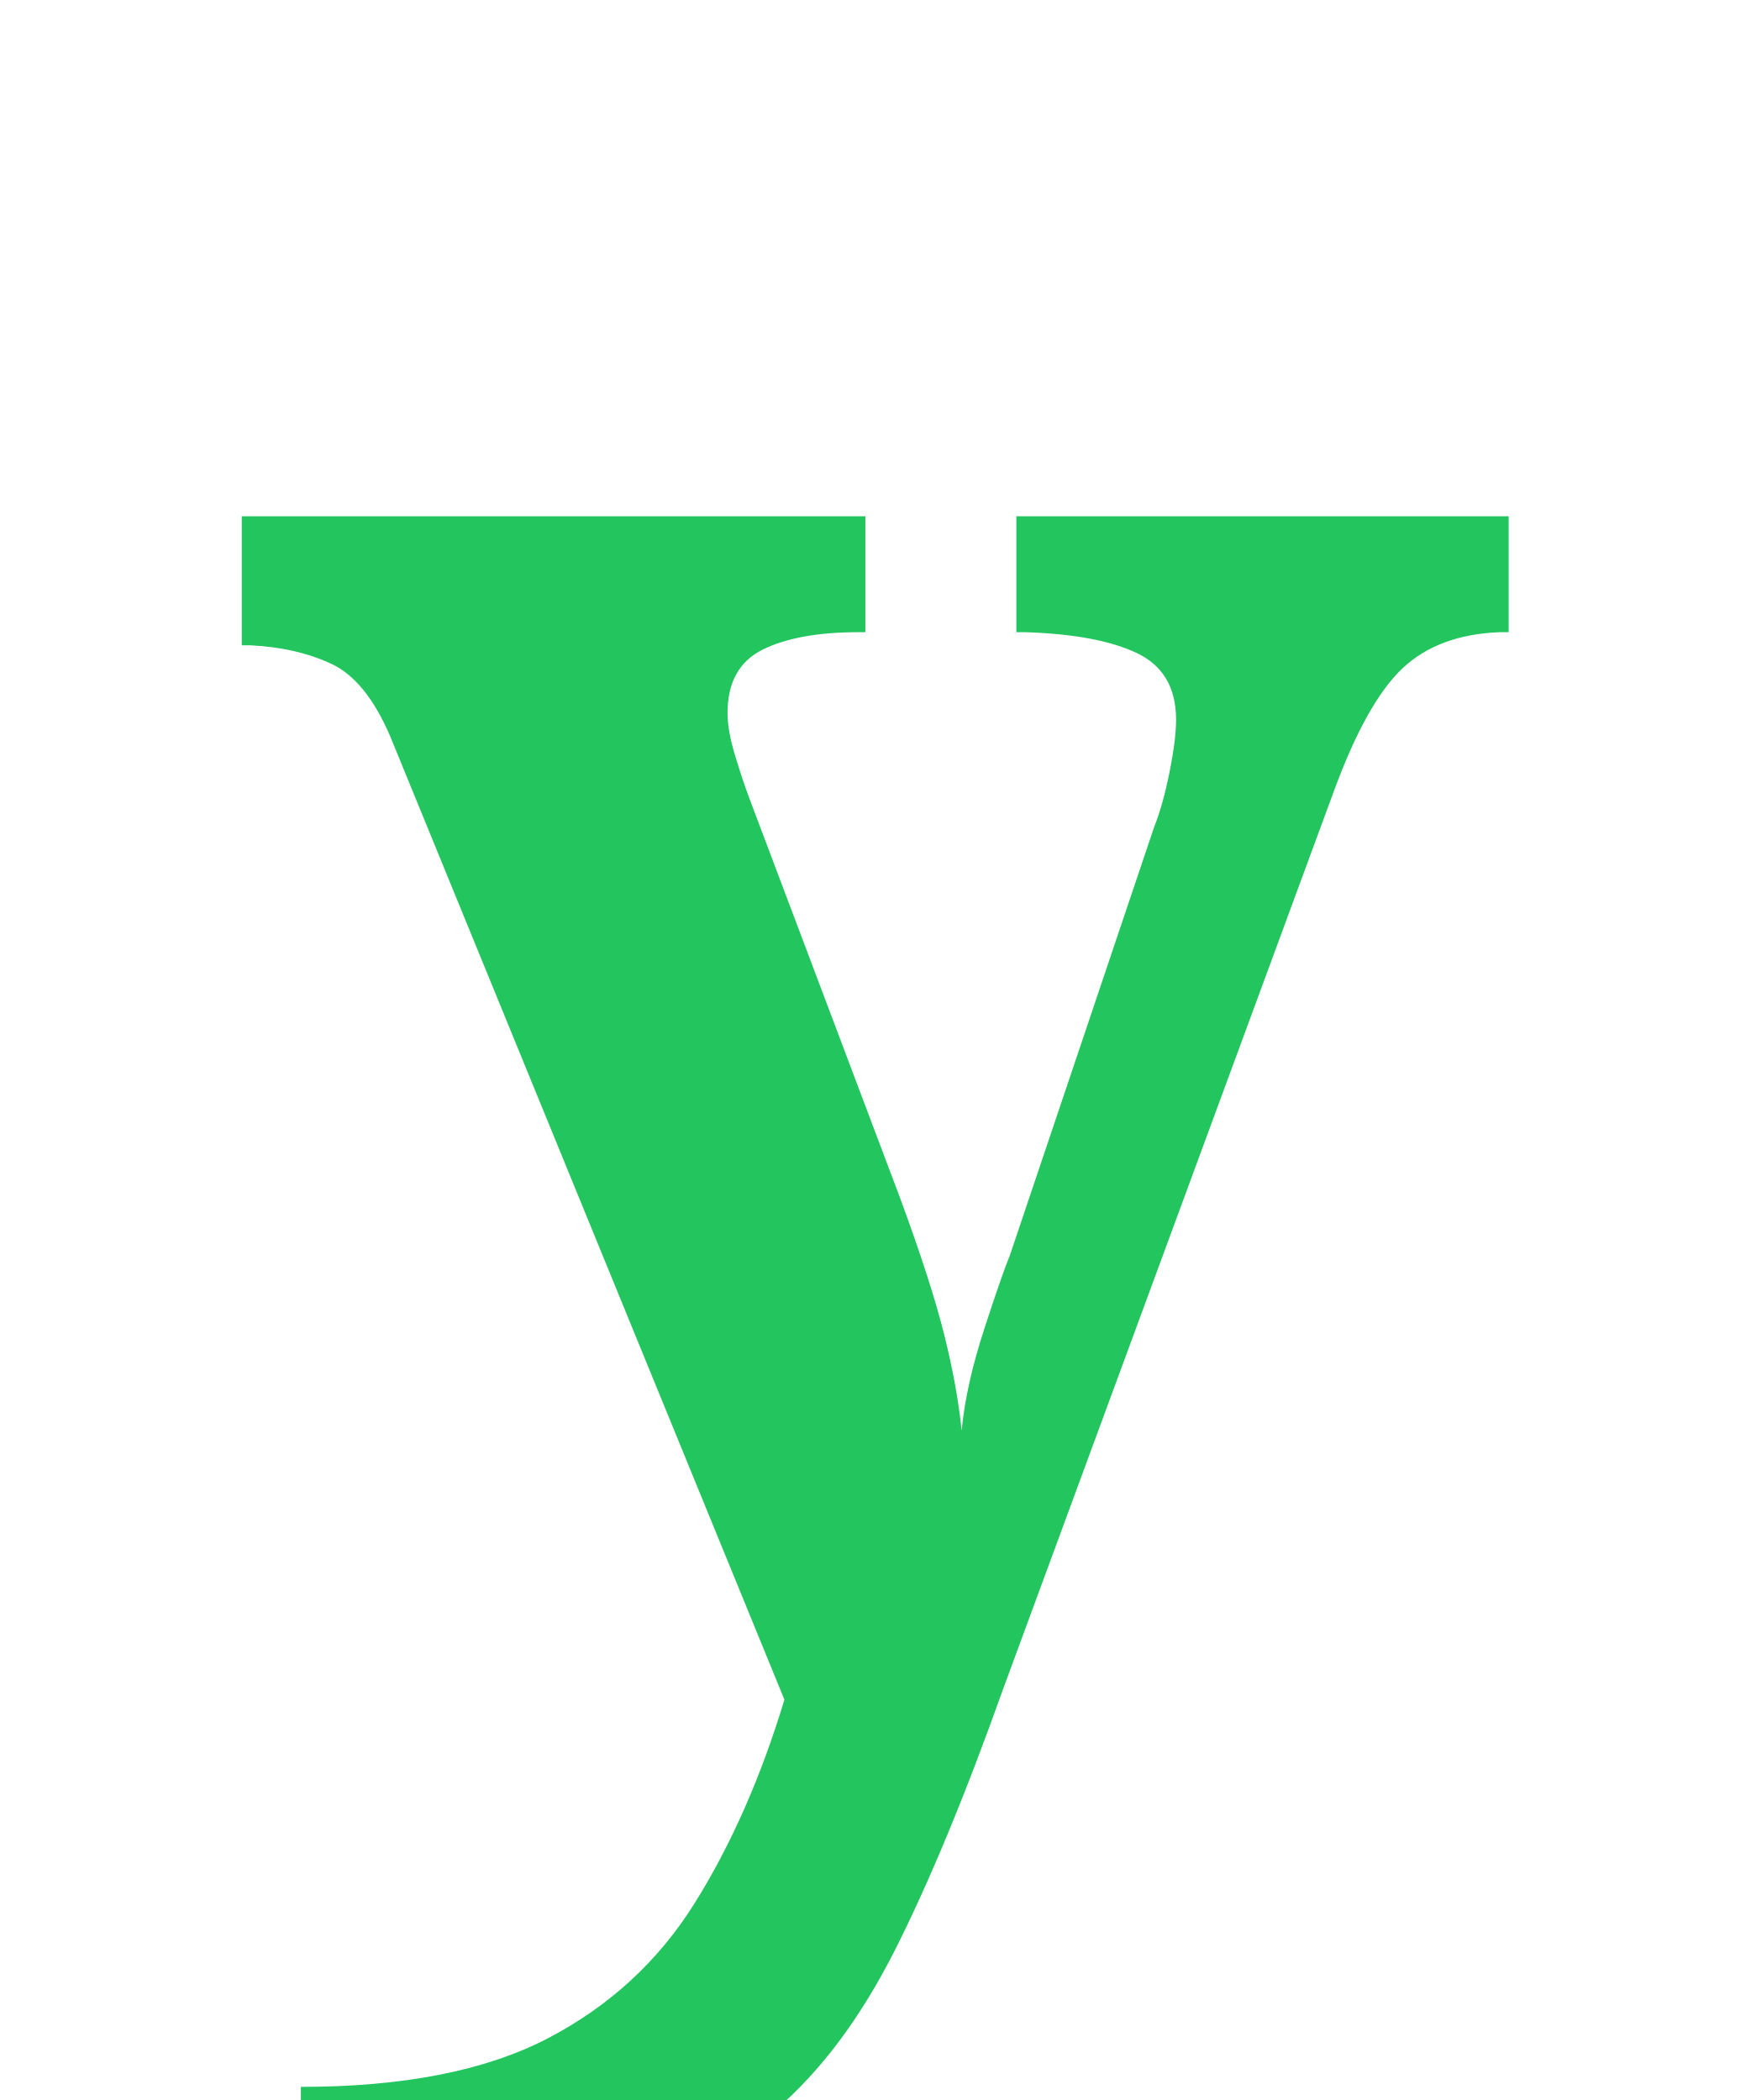
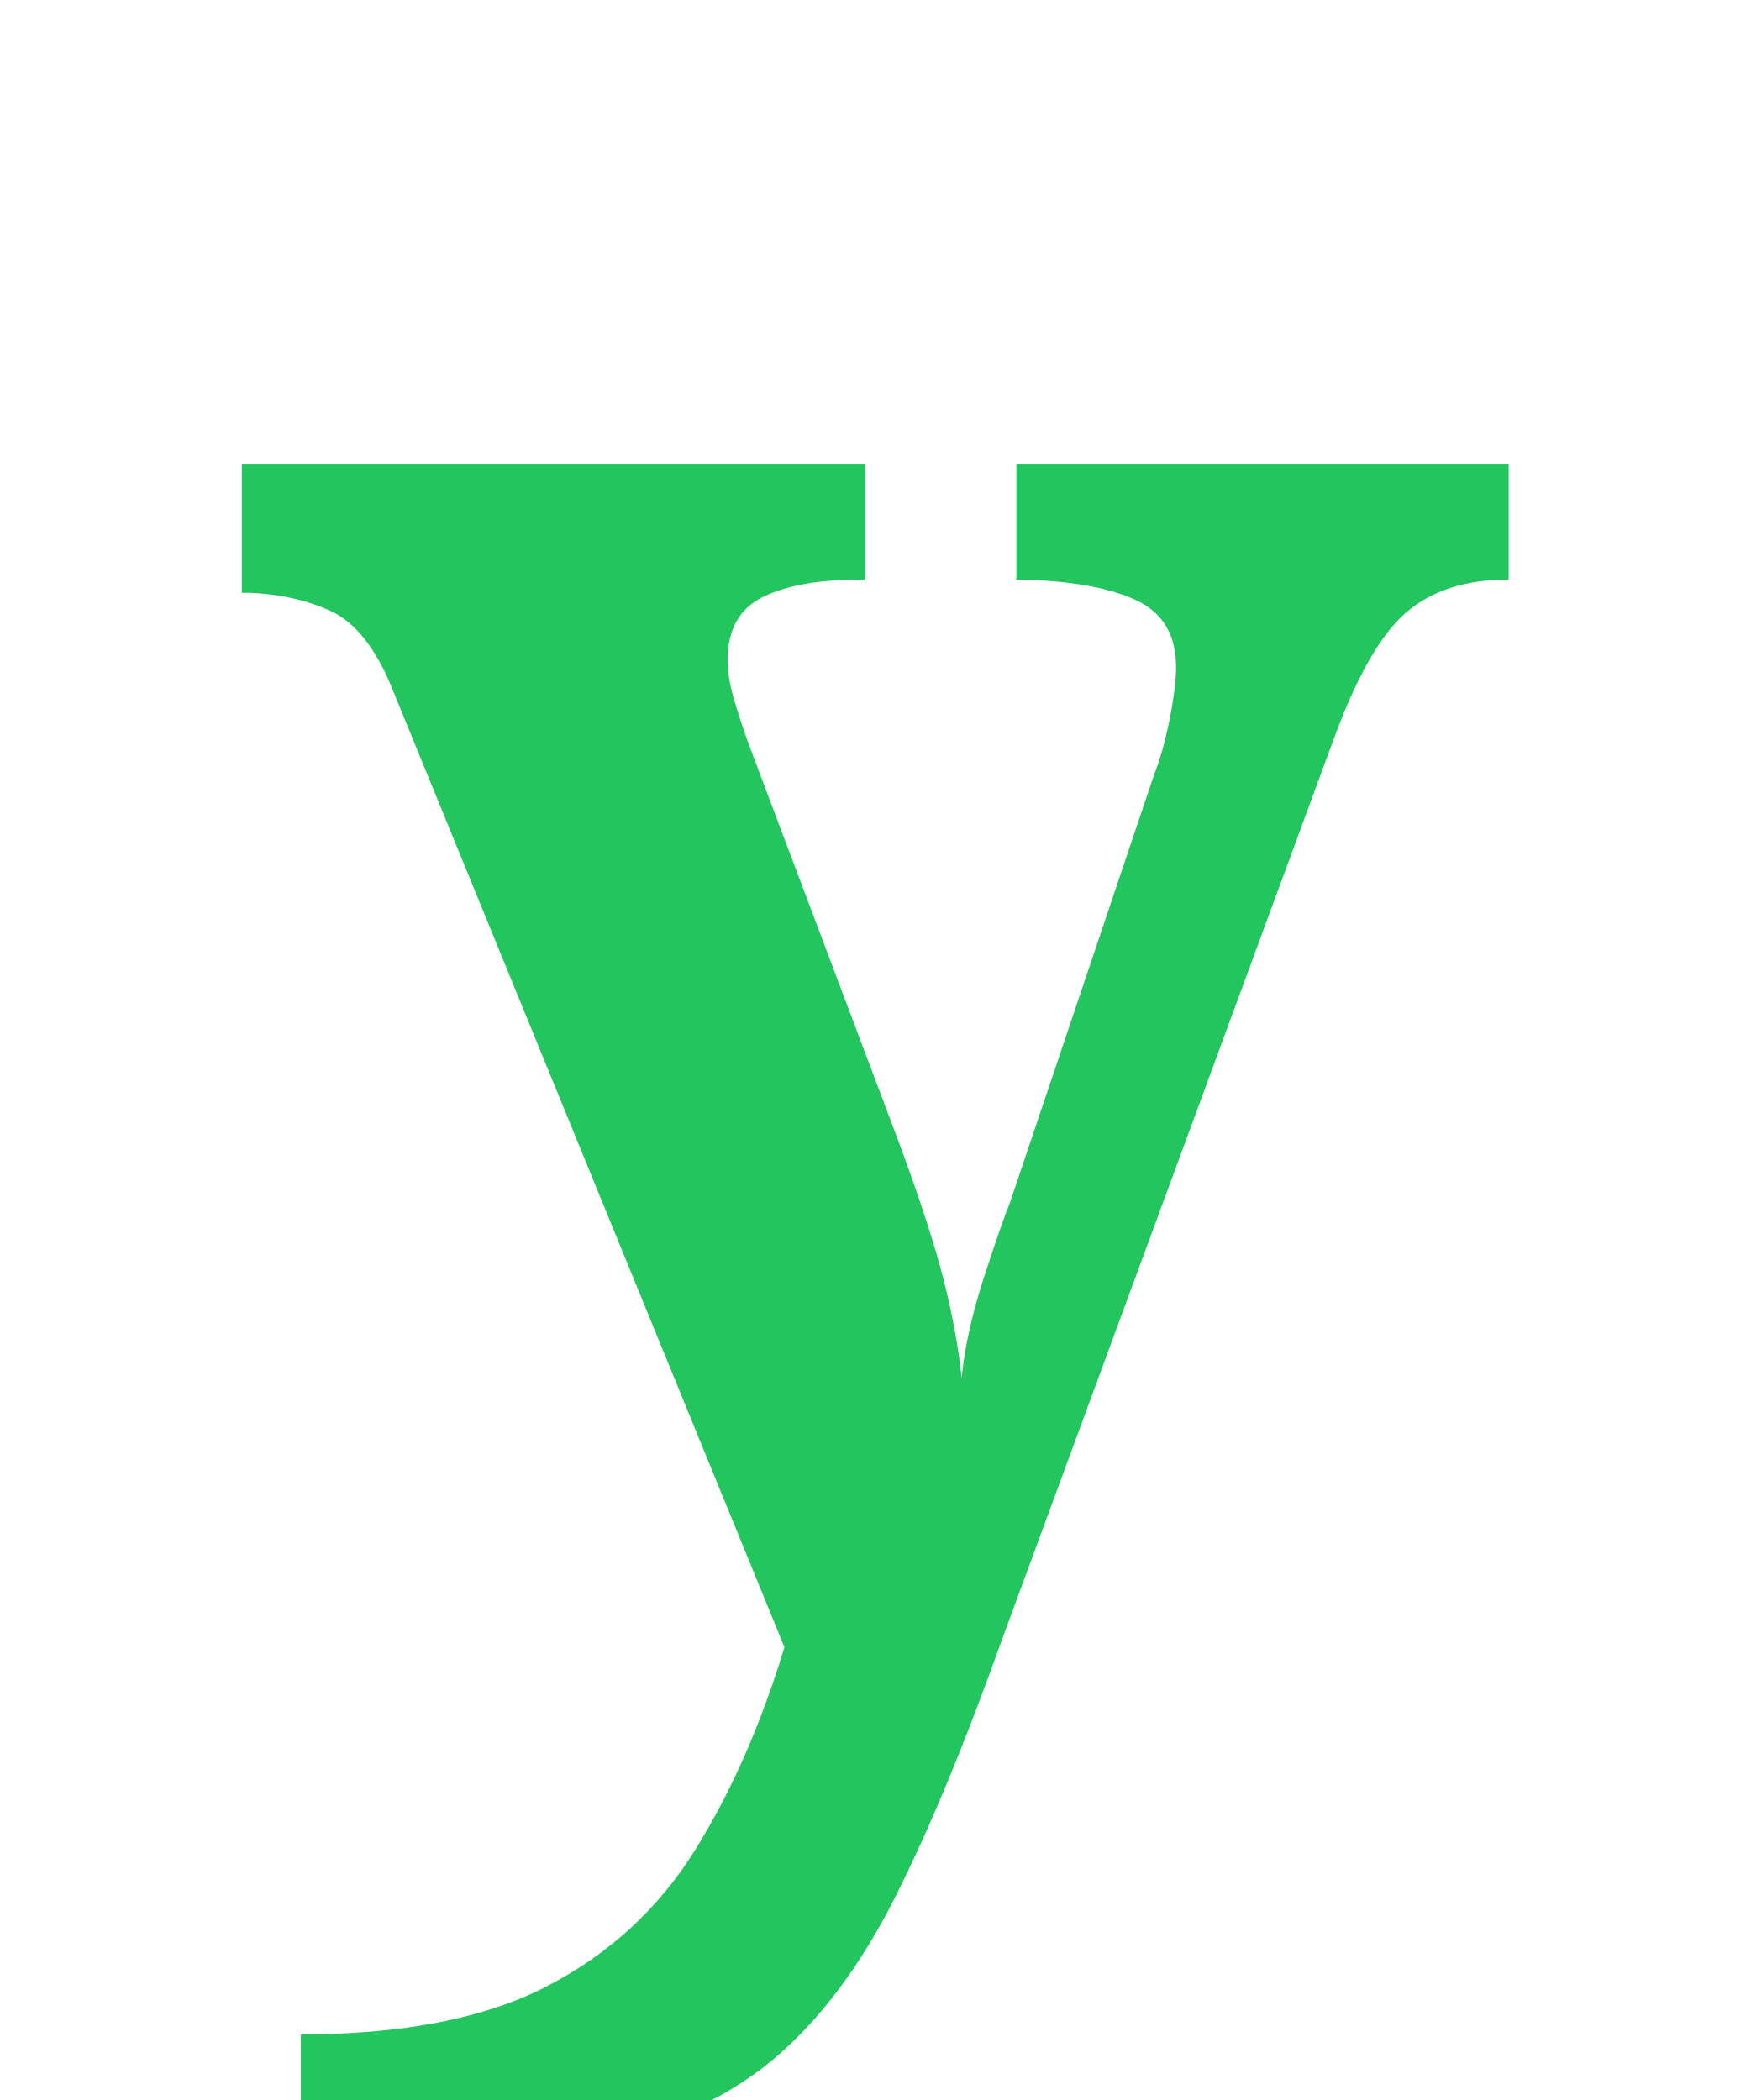
<svg xmlns="http://www.w3.org/2000/svg" viewBox="0 0 100 120">
-   <text x="50" y="48" font-family="Georgia, serif" font-size="125" font-weight="bold" fill="#22c55e" text-anchor="middle" dominant-baseline="central">y</text>
+   <text x="50" y="45" font-family="Georgia, serif" font-size="125" font-weight="bold" fill="#22c55e" text-anchor="middle" dominant-baseline="central">y</text>
</svg>
